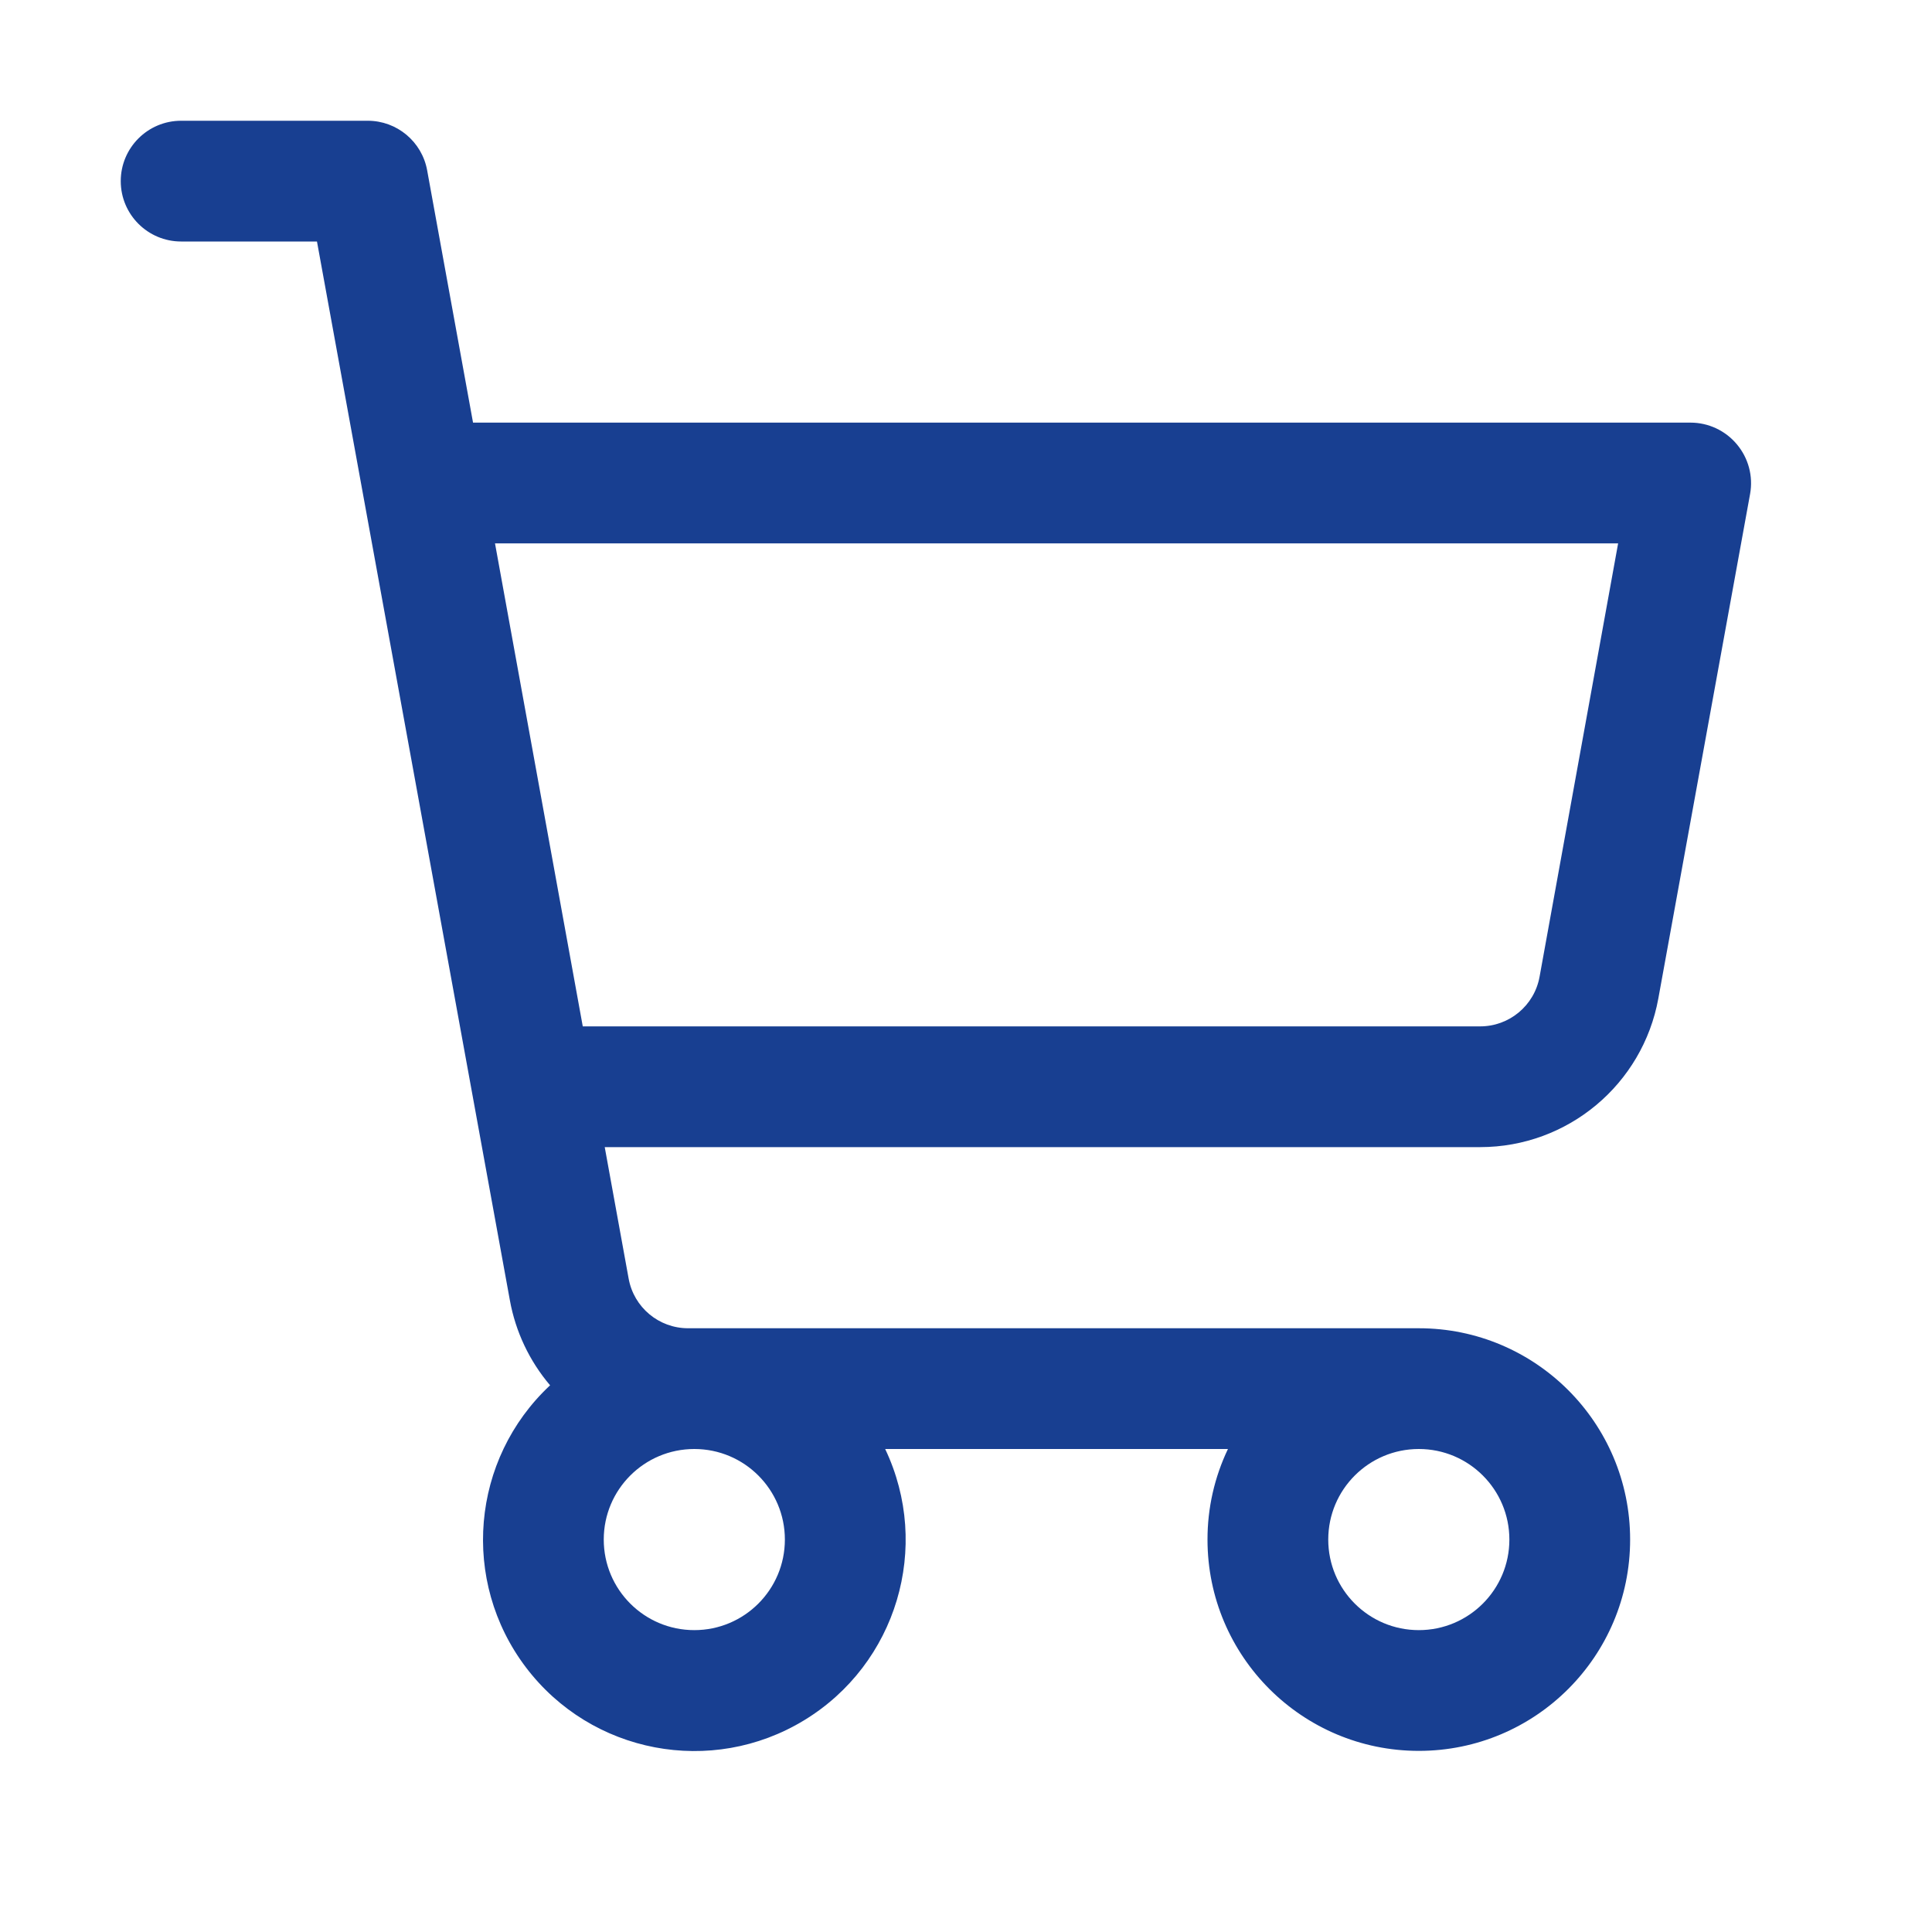
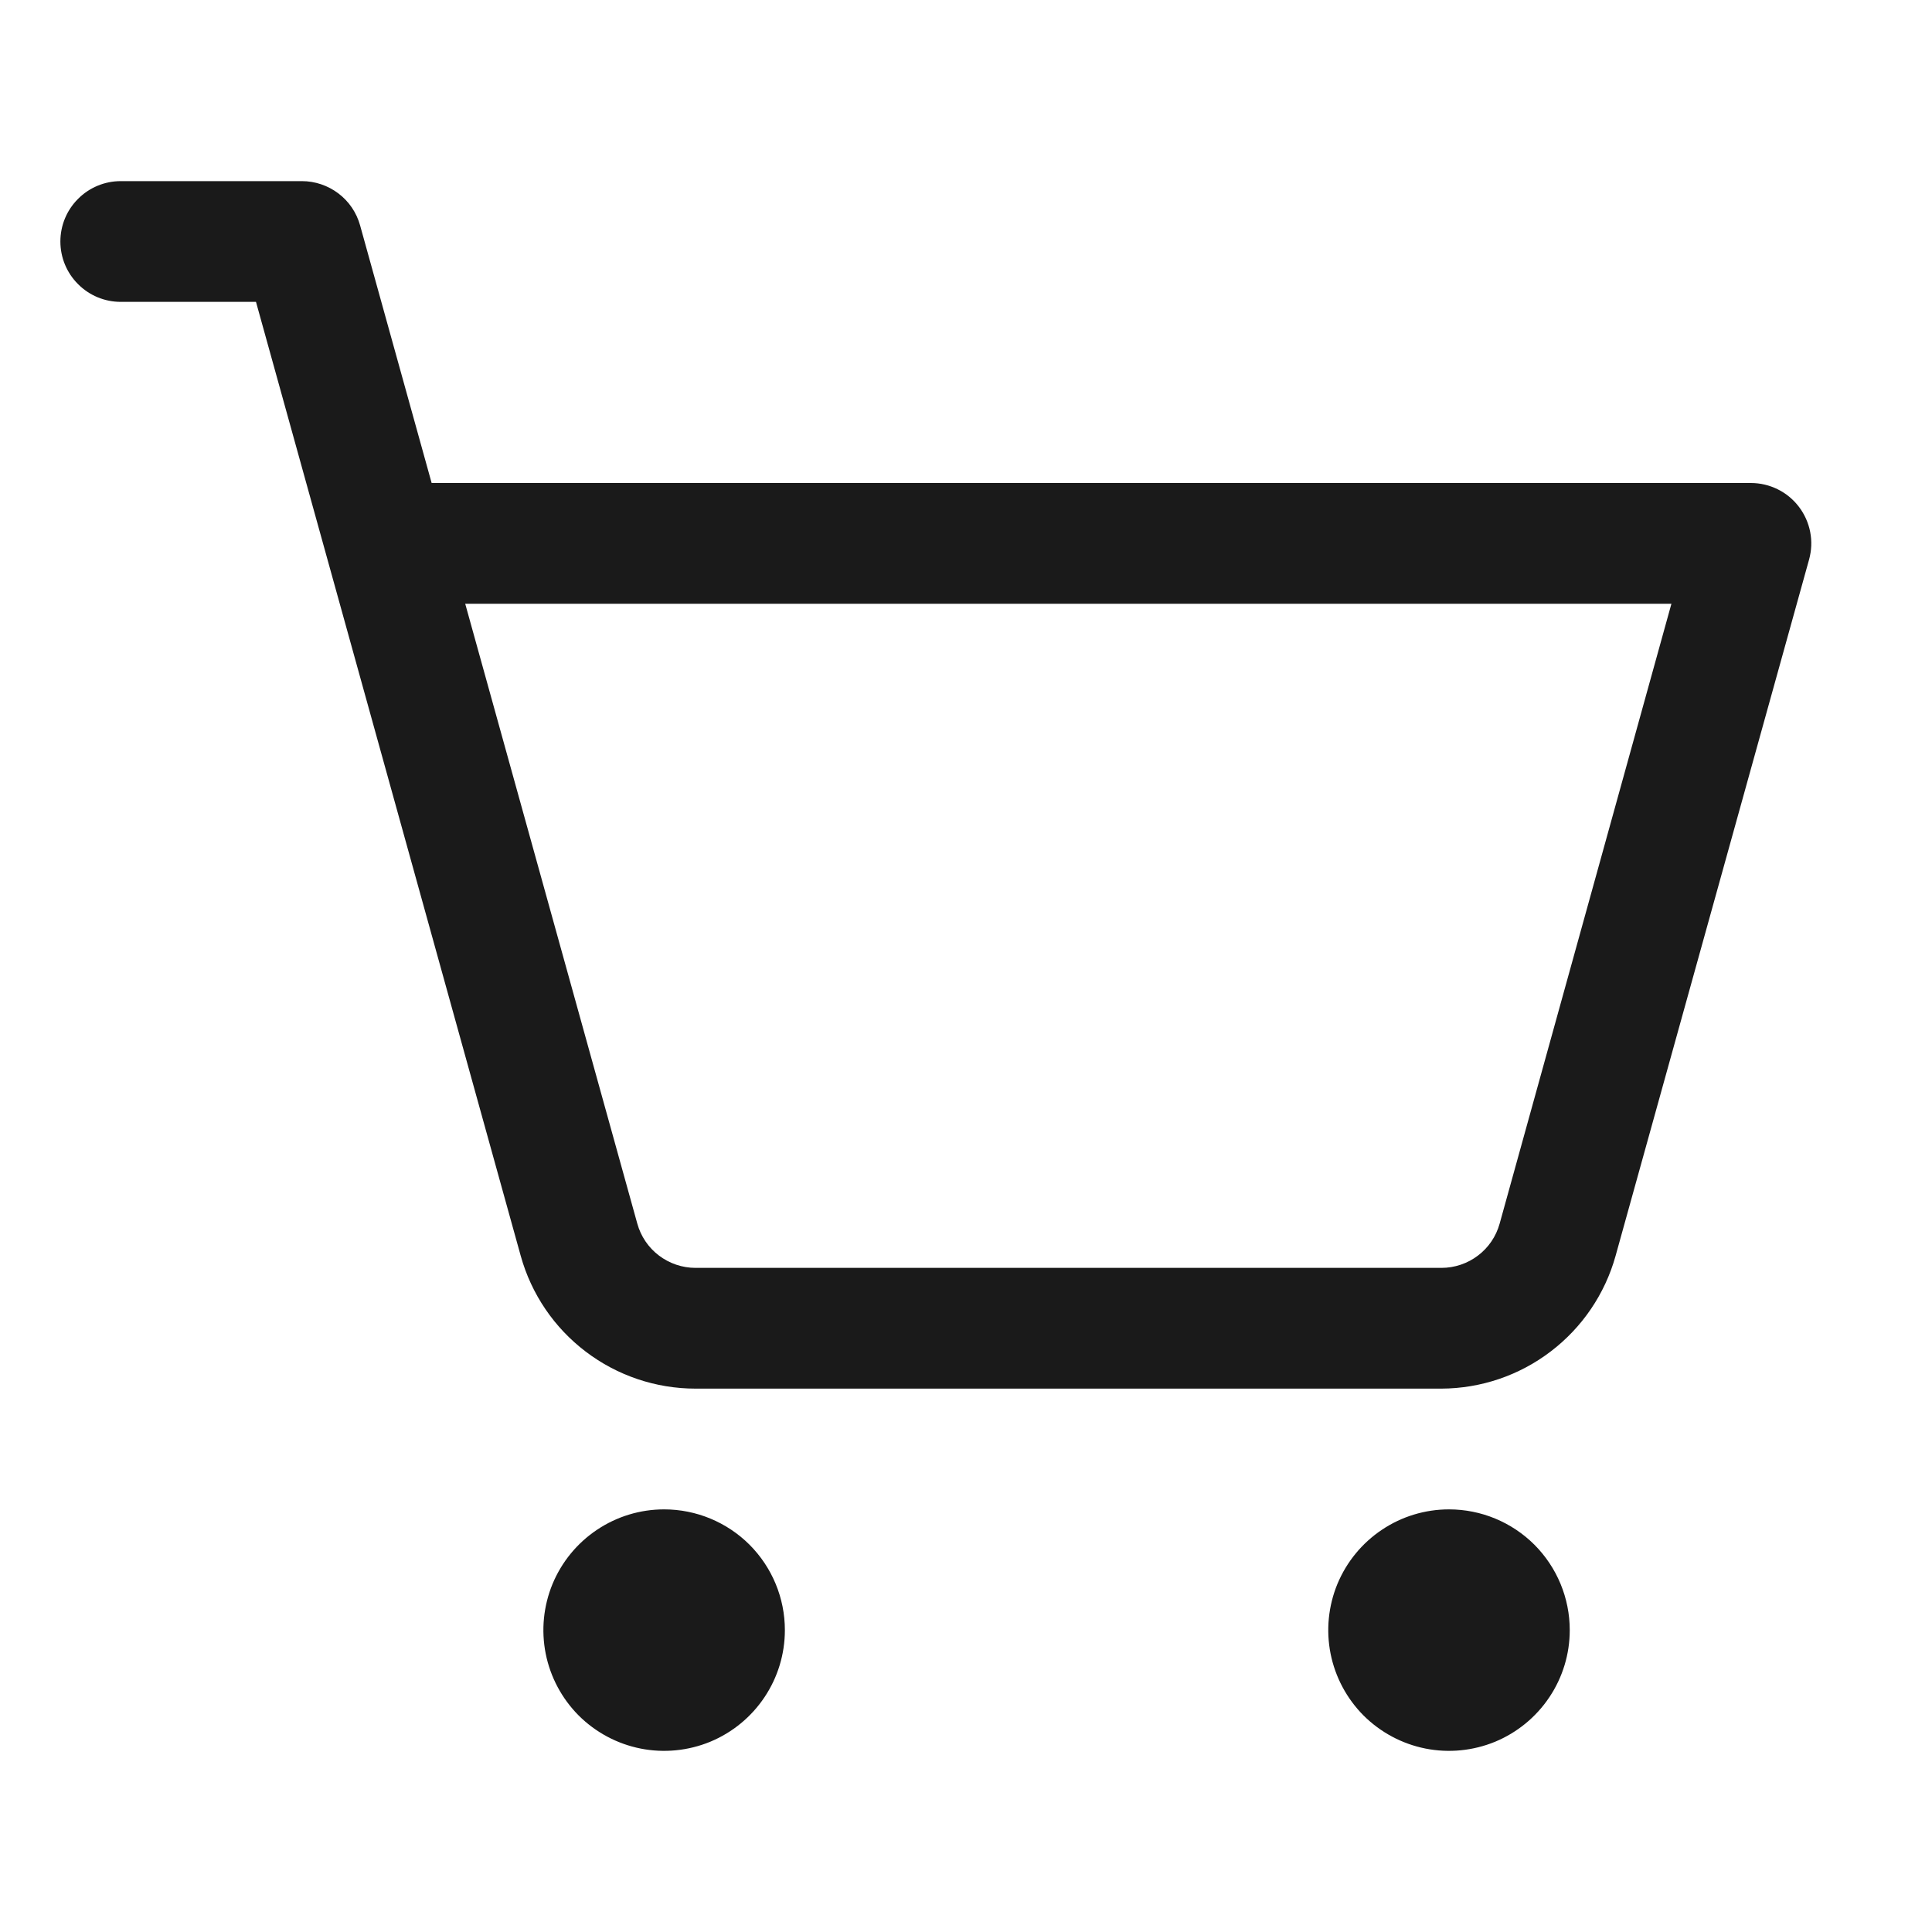
- <svg xmlns="http://www.w3.org/2000/svg" width="32" height="32" fill="#183f91" viewBox="0 0 256 256">
-   <path d="M230.14,58.87A8,8,0,0,0,224,56H62.68L56.6,22.57A8,8,0,0,0,48.73,16H24a8,8,0,0,0,0,16h18L67.56,172.29a24,24,0,0,0,5.33,11.27,28,28,0,1,0,44.4,8.44h45.42A27.75,27.75,0,0,0,160,204a28,28,0,1,0,28-28H91.17a8,8,0,0,1-7.87-6.57L80.13,152h116a24,24,0,0,0,23.61-19.71l12.16-66.86A8,8,0,0,0,230.14,58.87ZM104,204a12,12,0,1,1-12-12A12,12,0,0,1,104,204Zm96,0a12,12,0,1,1-12-12A12,12,0,0,1,200,204Zm4-74.57A8,8,0,0,1,196.1,136H77.22L65.59,72H214.41Z" />
+ <svg xmlns="http://www.w3.org/2000/svg" width="24" height="24" viewBox="0 0 24 24" fill="none">
+   <path d="M9.75 20.25C9.75 20.547 9.662 20.837 9.497 21.083C9.332 21.33 9.098 21.522 8.824 21.636C8.55 21.749 8.248 21.779 7.957 21.721C7.666 21.663 7.399 21.52 7.189 21.311C6.98 21.101 6.837 20.834 6.779 20.543C6.721 20.252 6.751 19.95 6.864 19.676C6.978 19.402 7.17 19.168 7.417 19.003C7.663 18.838 7.953 18.75 8.25 18.75C8.648 18.75 9.029 18.908 9.311 19.189C9.592 19.471 9.75 19.852 9.75 20.25ZM18 18.75C17.703 18.75 17.413 18.838 17.167 19.003C16.92 19.168 16.728 19.402 16.614 19.676C16.501 19.95 16.471 20.252 16.529 20.543C16.587 20.834 16.73 21.101 16.939 21.311C17.149 21.52 17.416 21.663 17.707 21.721C17.998 21.779 18.3 21.749 18.574 21.636C18.848 21.522 19.082 21.33 19.247 21.083C19.412 20.837 19.5 20.547 19.5 20.25C19.5 19.852 19.342 19.471 19.061 19.189C18.779 18.908 18.398 18.75 18 18.75ZM22.473 6.951L20.069 15.602C19.937 16.075 19.654 16.491 19.264 16.788C18.874 17.086 18.397 17.248 17.906 17.25H8.64C8.148 17.25 7.669 17.089 7.277 16.791C6.885 16.494 6.601 16.076 6.469 15.602L3.18 3.75H1.5C1.301 3.75 1.11 3.671 0.97 3.53C0.829 3.39 0.75 3.199 0.75 3C0.75 2.801 0.829 2.61 0.97 2.47C1.11 2.329 1.301 2.25 1.5 2.25H3.75C3.914 2.25 4.073 2.304 4.204 2.403C4.335 2.502 4.429 2.641 4.473 2.799L5.362 6H21.75C21.866 6 21.98 6.027 22.083 6.078C22.187 6.129 22.277 6.204 22.347 6.296C22.417 6.388 22.465 6.495 22.487 6.609C22.509 6.722 22.504 6.839 22.473 6.951ZM20.763 7.5H5.779L7.917 15.201C7.961 15.359 8.055 15.498 8.186 15.597C8.317 15.696 8.476 15.75 8.64 15.75H17.906C18.07 15.75 18.23 15.696 18.36 15.597C18.491 15.498 18.585 15.359 18.629 15.201L20.763 7.5Z" fill="#1A1A1A" />
</svg>
